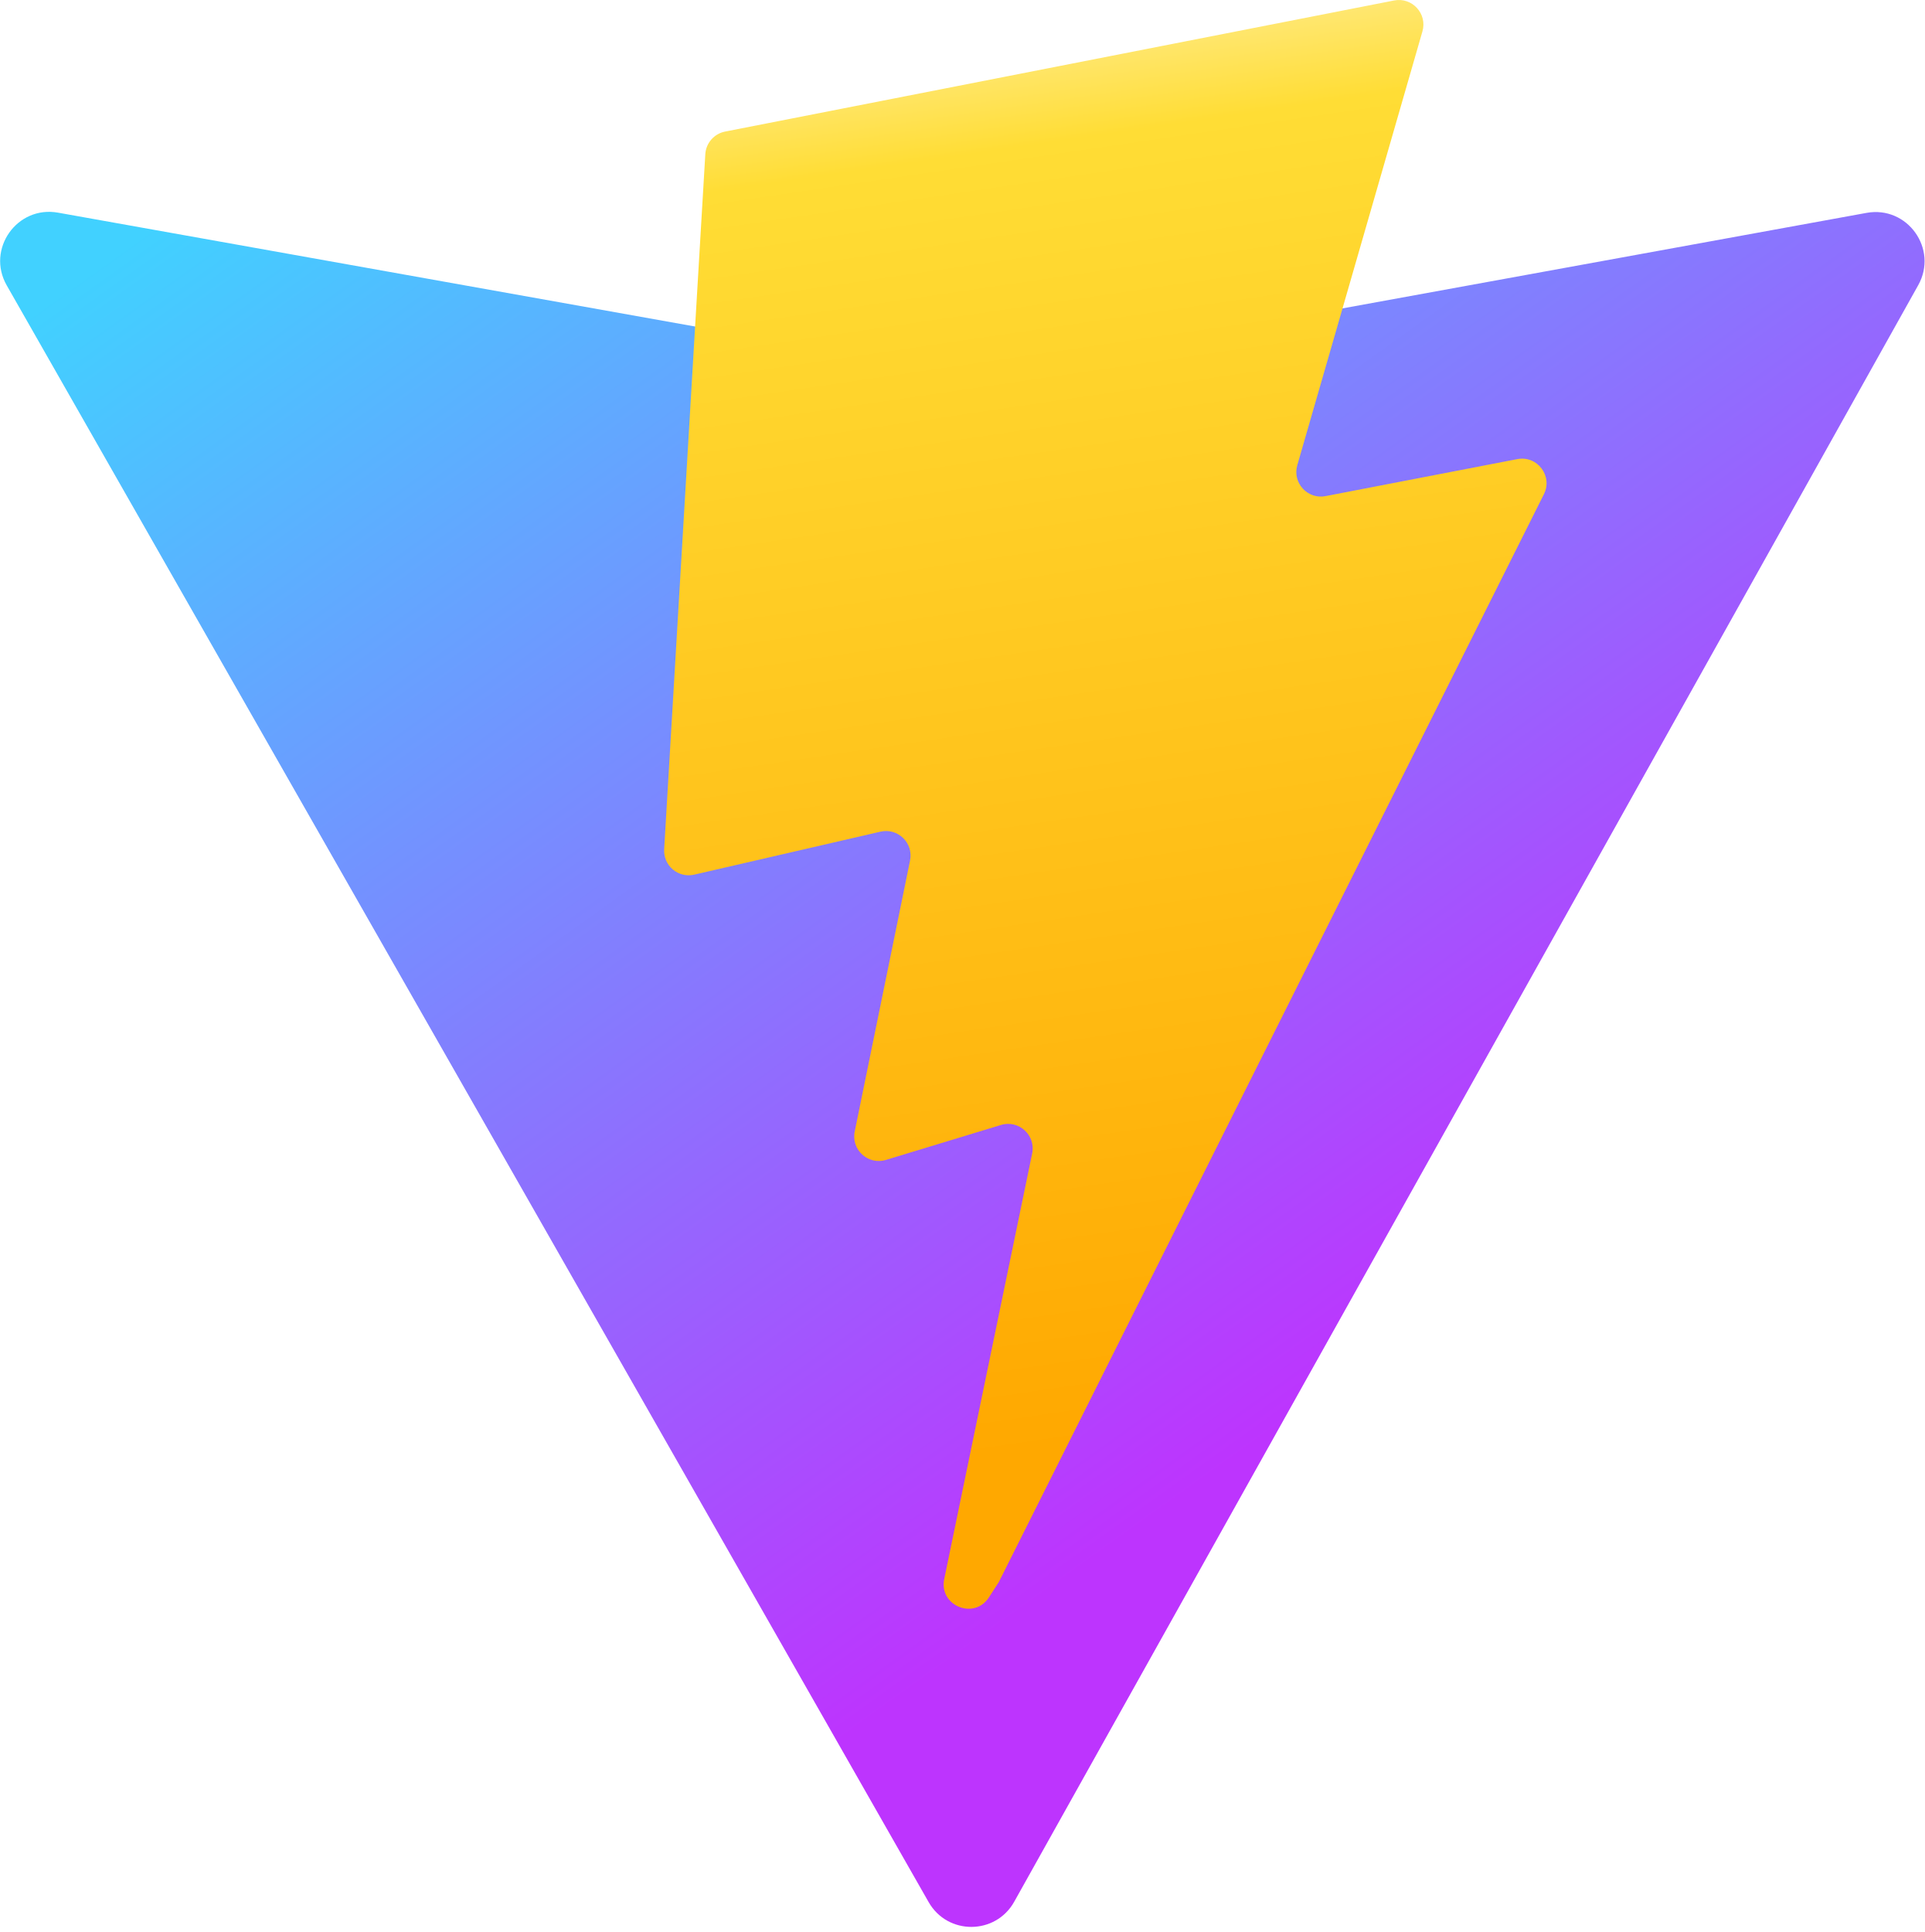
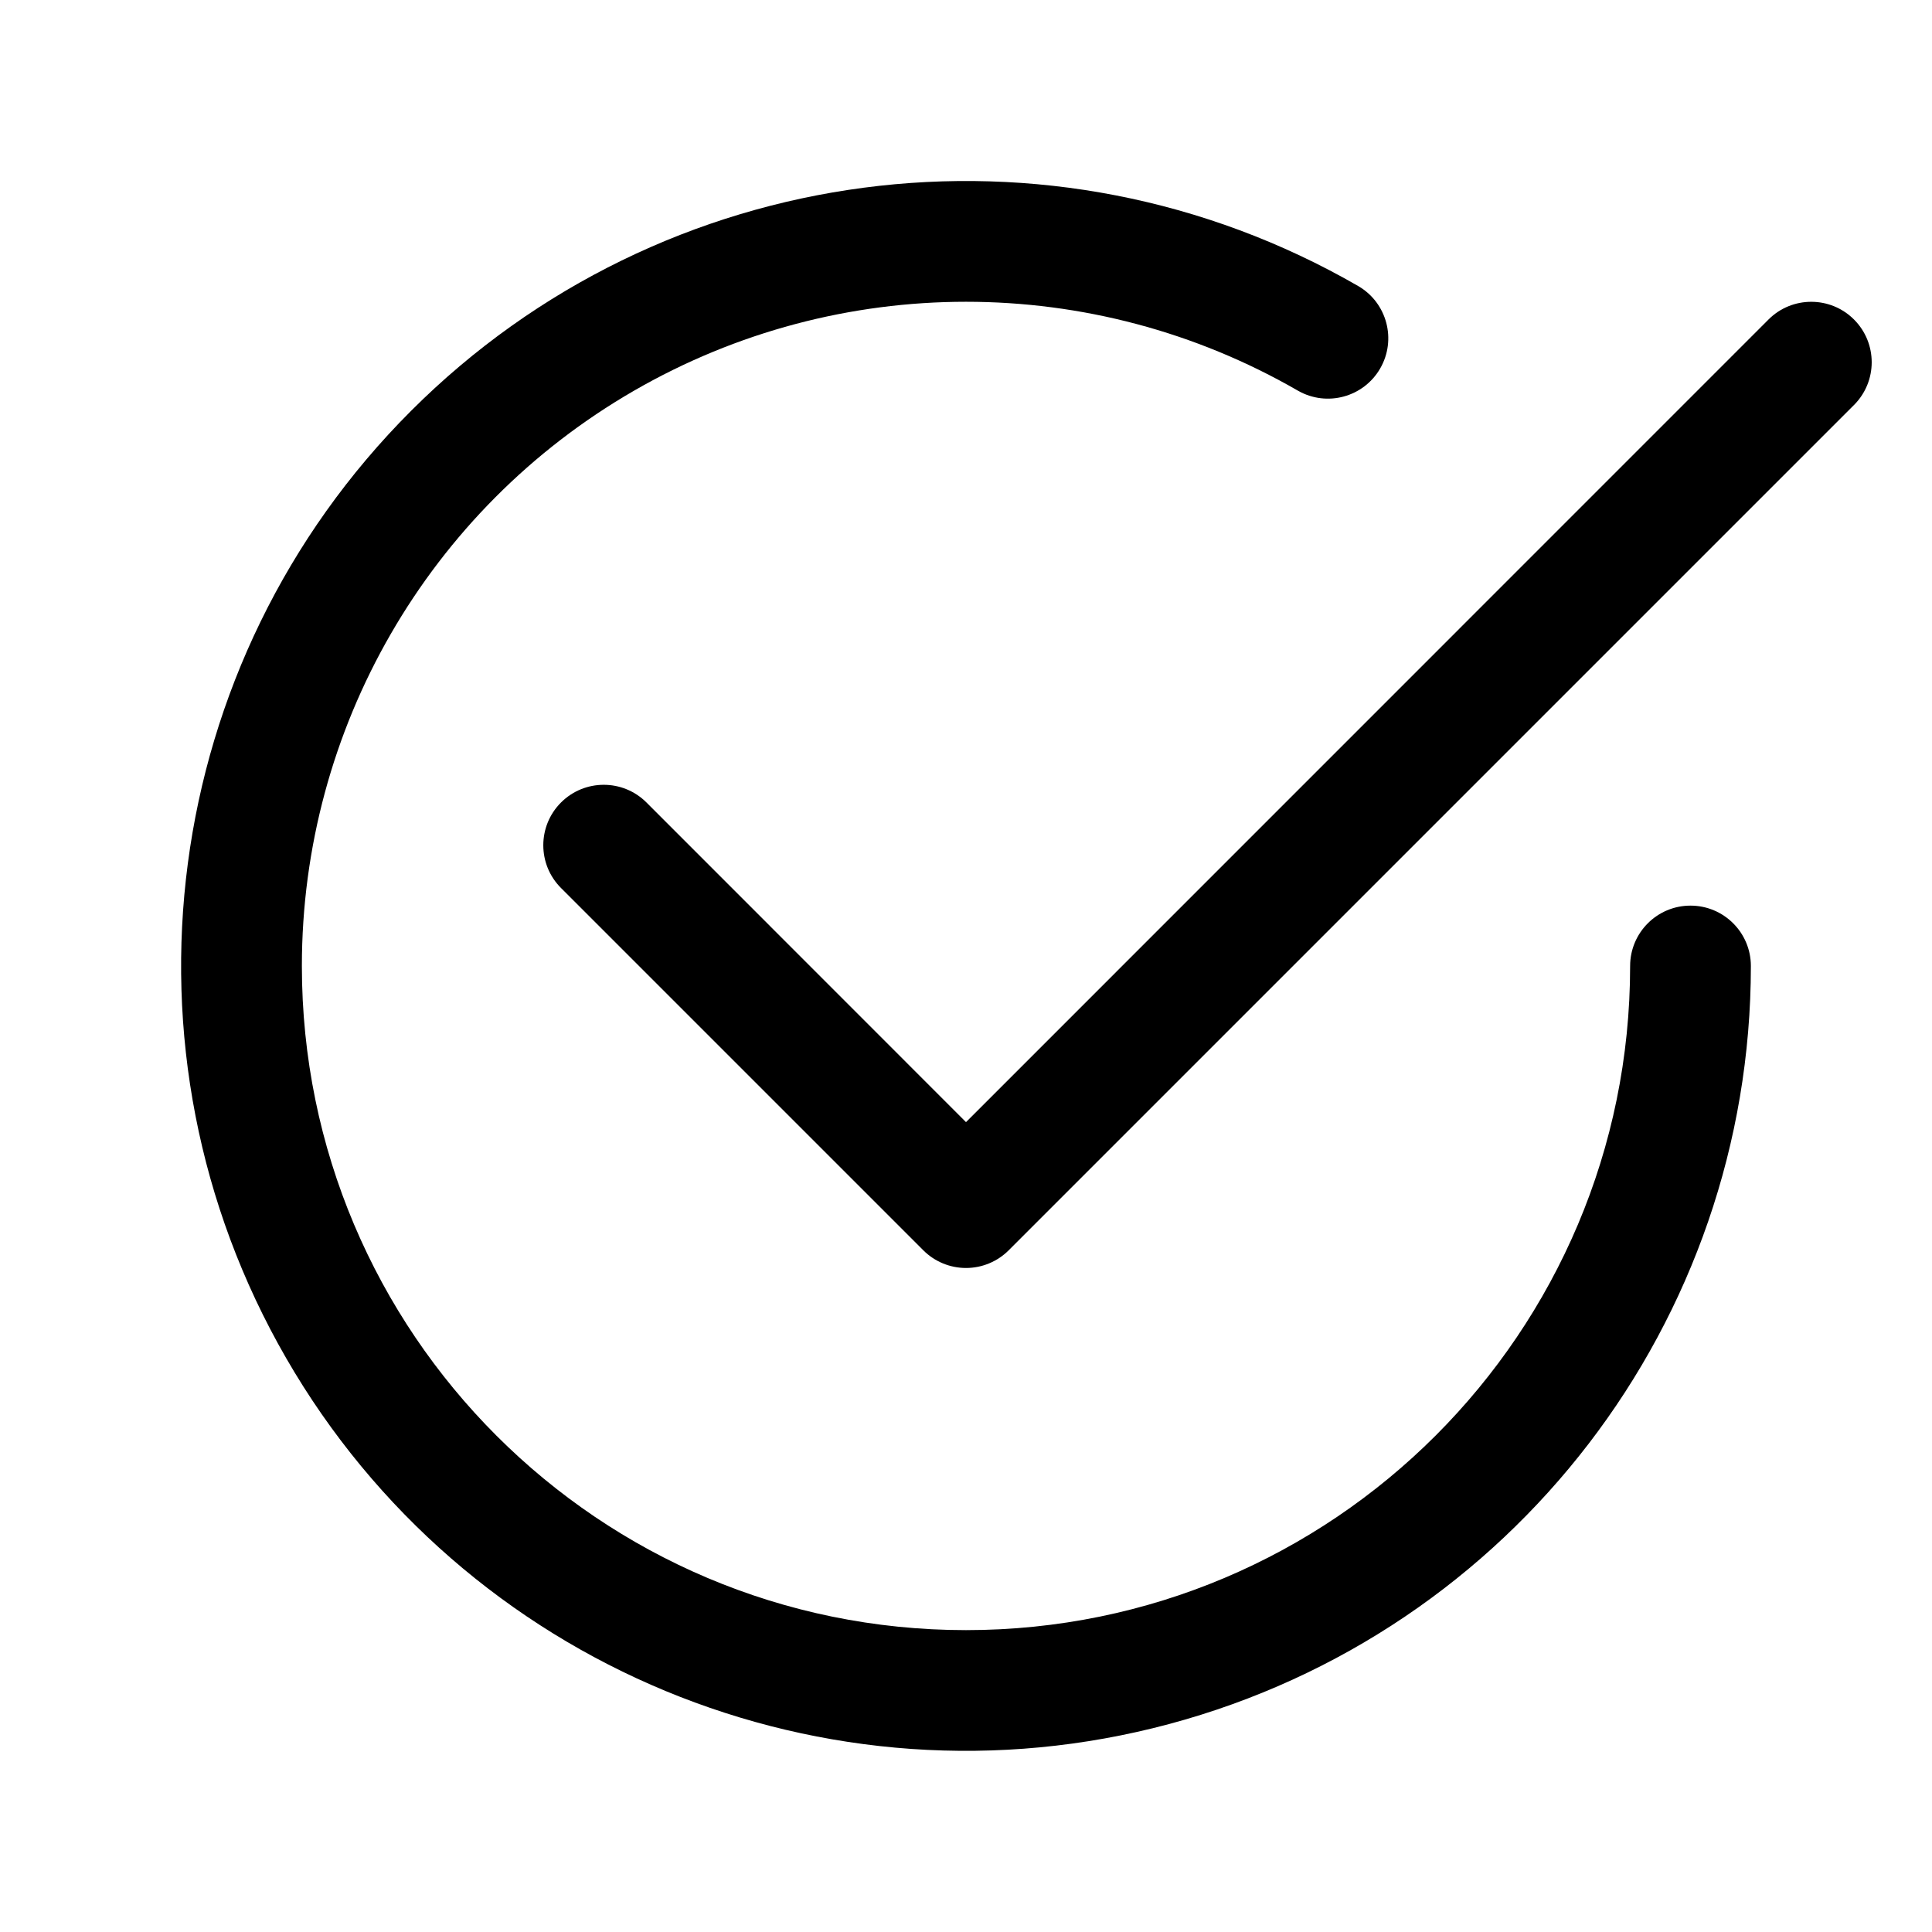
- <svg xmlns="http://www.w3.org/2000/svg" aria-hidden="true" role="img" class="iconify iconify--logos" width="31.88" height="32" preserveAspectRatio="xMidYMid meet" viewBox="0 0 256 257">
-   <defs>
-     <linearGradient id="IconifyId1813088fe1fbc01fb466" x1="-.828%" x2="57.636%" y1="7.652%" y2="78.411%">
-       <stop offset="0%" stop-color="#41D1FF" />
-       <stop offset="100%" stop-color="#BD34FE" />
-     </linearGradient>
-     <linearGradient id="IconifyId1813088fe1fbc01fb467" x1="43.376%" x2="50.316%" y1="2.242%" y2="89.03%">
-       <stop offset="0%" stop-color="#FFEA83" />
-       <stop offset="8.333%" stop-color="#FFDD35" />
-       <stop offset="100%" stop-color="#FFA800" />
-     </linearGradient>
-   </defs>
-   <path fill="url(#IconifyId1813088fe1fbc01fb466)" d="M255.153 37.938L134.897 252.976c-2.483 4.44-8.862 4.466-11.382.048L.875 37.958c-2.746-4.814 1.371-10.646 6.827-9.67l120.385 21.517a6.537 6.537 0 0 0 2.322-.004l117.867-21.483c5.438-.991 9.574 4.796 6.877 9.62Z" />
-   <path fill="url(#IconifyId1813088fe1fbc01fb467)" d="M185.432.063L96.44 17.501a3.268 3.268 0 0 0-2.634 3.014l-5.474 92.456a3.268 3.268 0 0 0 3.997 3.378l24.777-5.718c2.318-.535 4.413 1.507 3.936 3.838l-7.361 36.047c-.495 2.426 1.782 4.5 4.151 3.78l15.304-4.649c2.372-.72 4.652 1.36 4.15 3.788l-11.698 56.621c-.732 3.542 3.979 5.473 5.943 2.437l1.313-2.028l72.516-144.72c1.215-2.423-.88-5.186-3.54-4.672l-25.505 4.922c-2.396.462-4.435-1.77-3.759-4.114l16.646-57.705c.677-2.35-1.37-4.583-3.769-4.113Z" />
+ <svg xmlns="http://www.w3.org/2000/svg" width="16" height="16" fill="currentColor" class="bi bi-check2-circle" viewBox="0 0 16 16">
+   <path d="M2.5 8a5.5 5.5 0 0 1 8.25-4.764.5.5 0 0 0 .5-.866A6.5 6.5 0 1 0 14.5 8a.5.5 0 0 0-1 0 5.5 5.5 0 1 1-11 0" />
+   <path d="M15.354 3.354a.5.5 0 0 0-.708-.708L8 9.293 5.354 6.646a.5.5 0 1 0-.708.708l3 3a.5.5 0 0 0 .708 0z" />
</svg>
